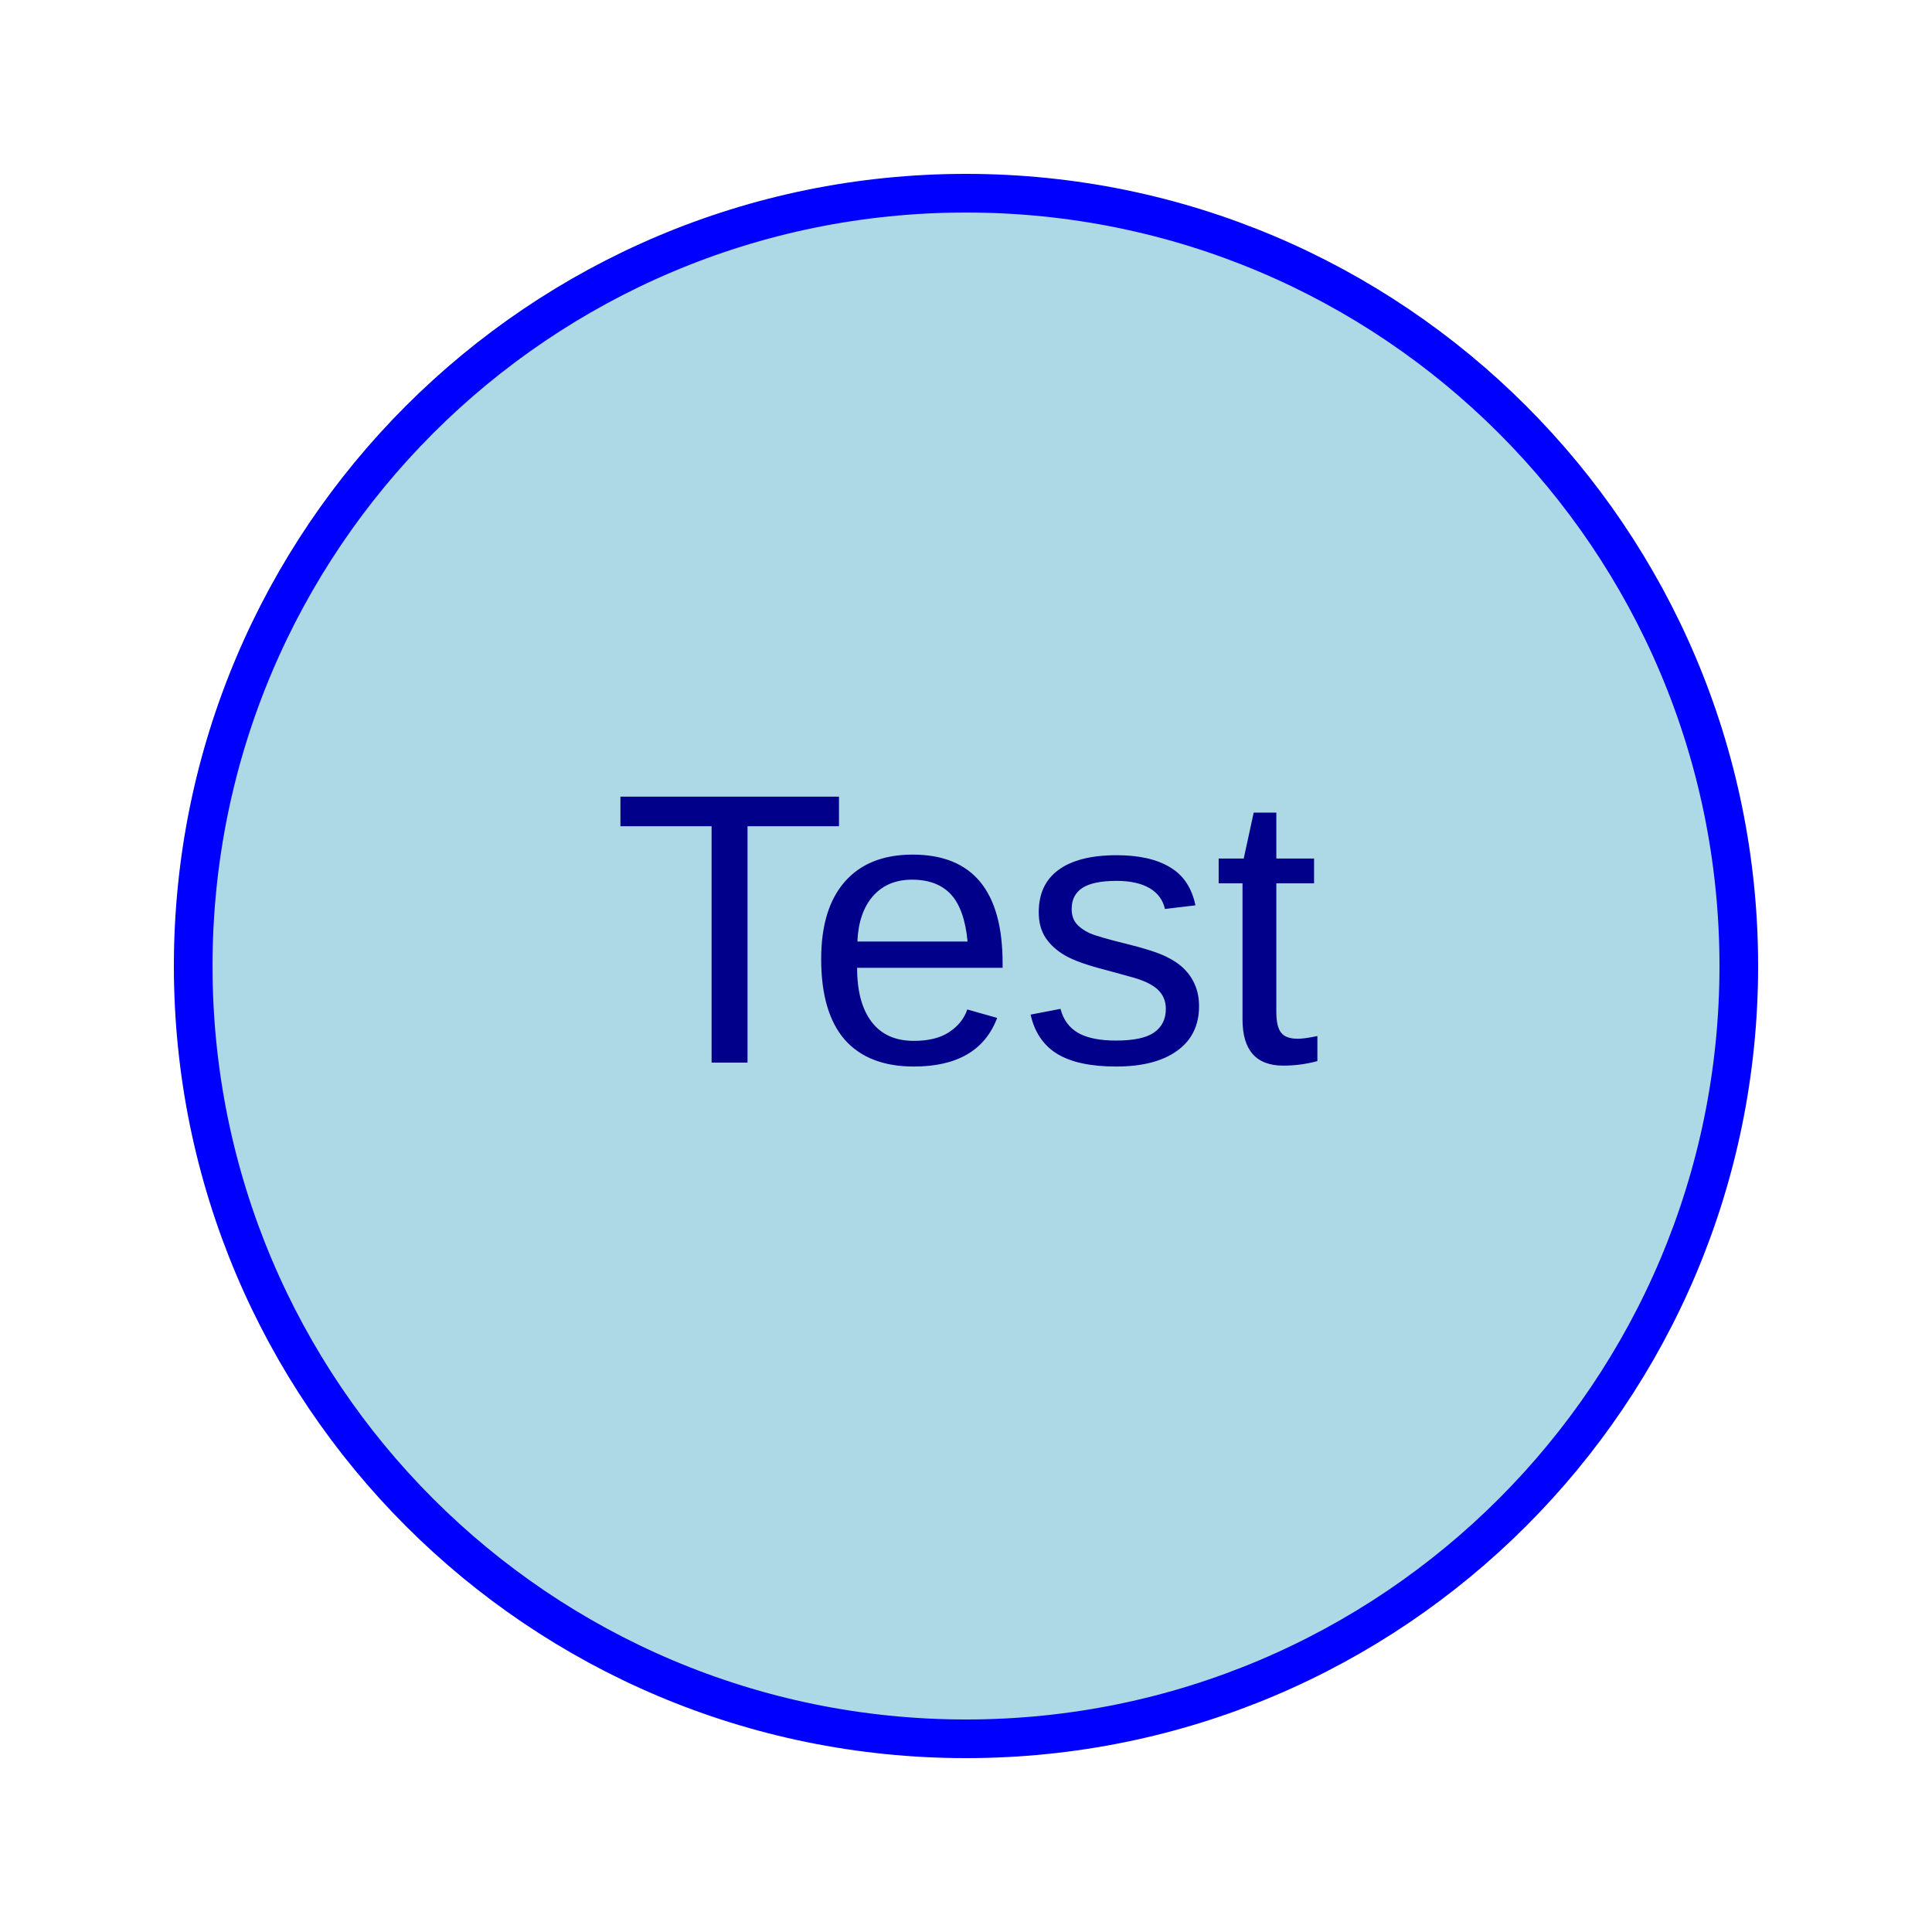
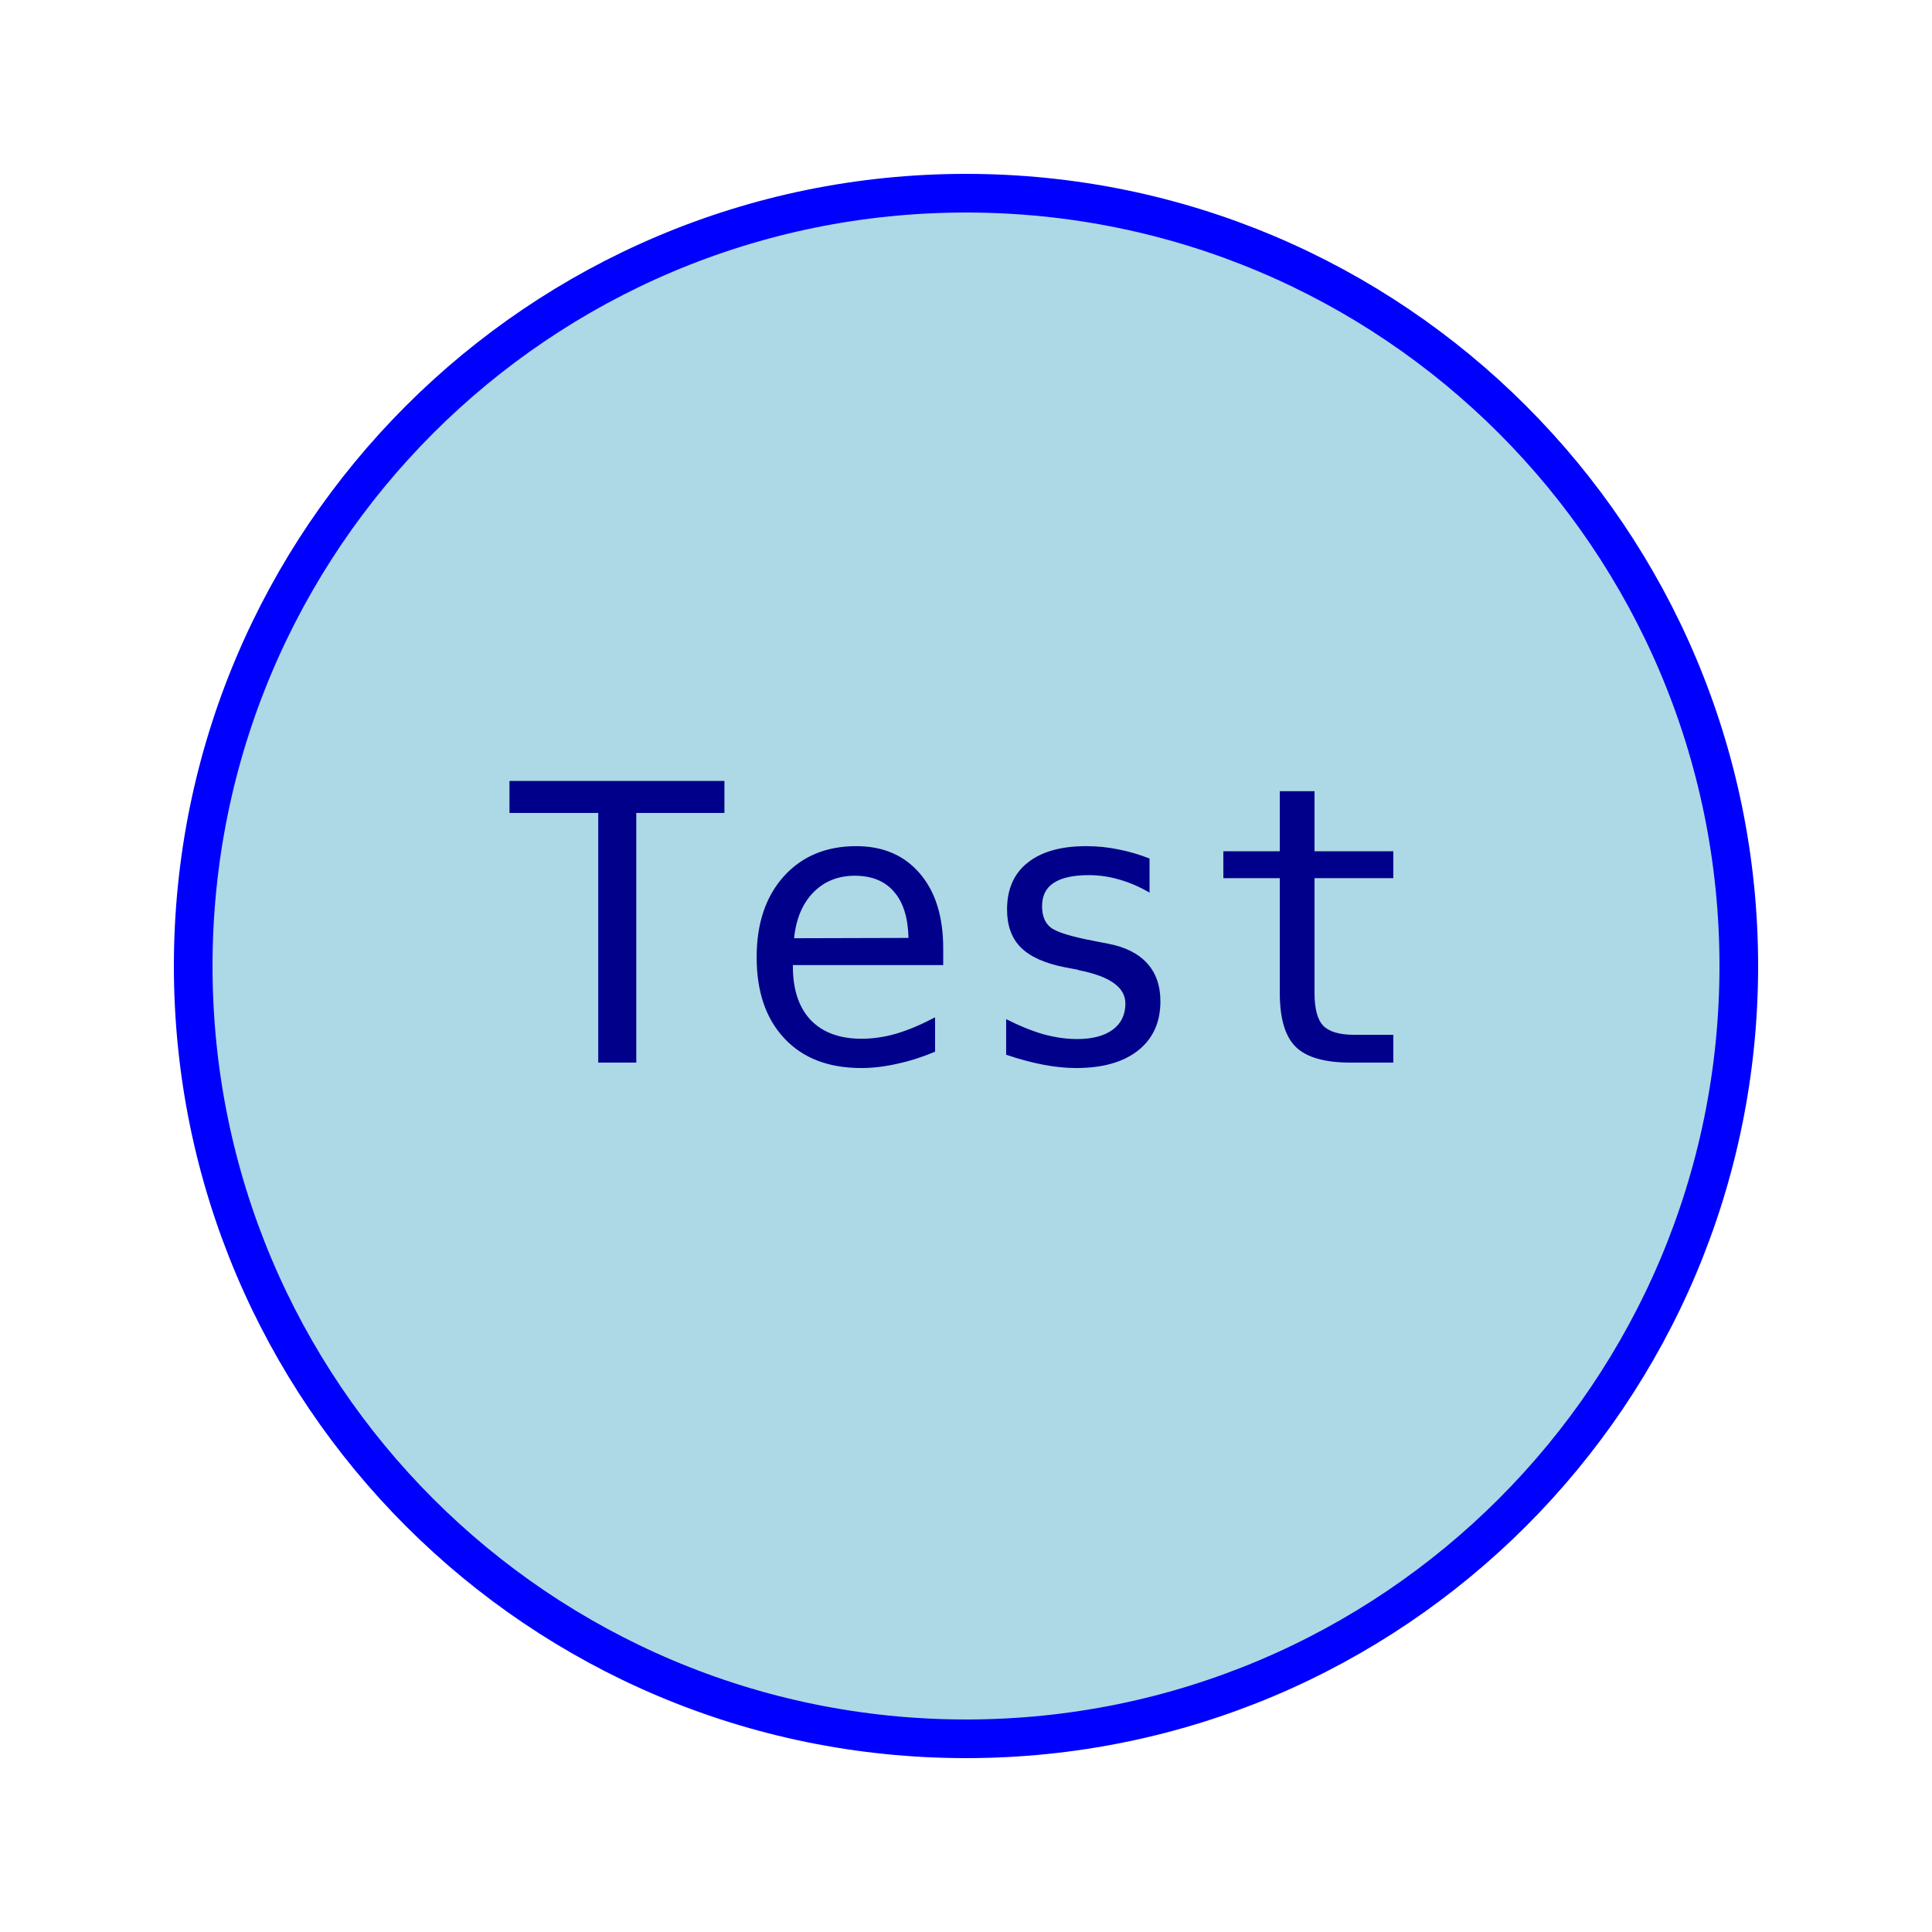
<svg xmlns="http://www.w3.org/2000/svg" width="100" height="100">
  <circle cx="50" cy="50" r="40" fill="lightblue" stroke="blue" stroke-width="2" />
-   <text x="50" y="55" text-anchor="middle" font-family="Arial" font-size="20" fill="darkblue">Test</text>
+   <text x="50" y="55" text-anchor="middle" font-family="DejaVu Sans Mono" font-size="20" fill="darkblue">Test</text>
</svg>
